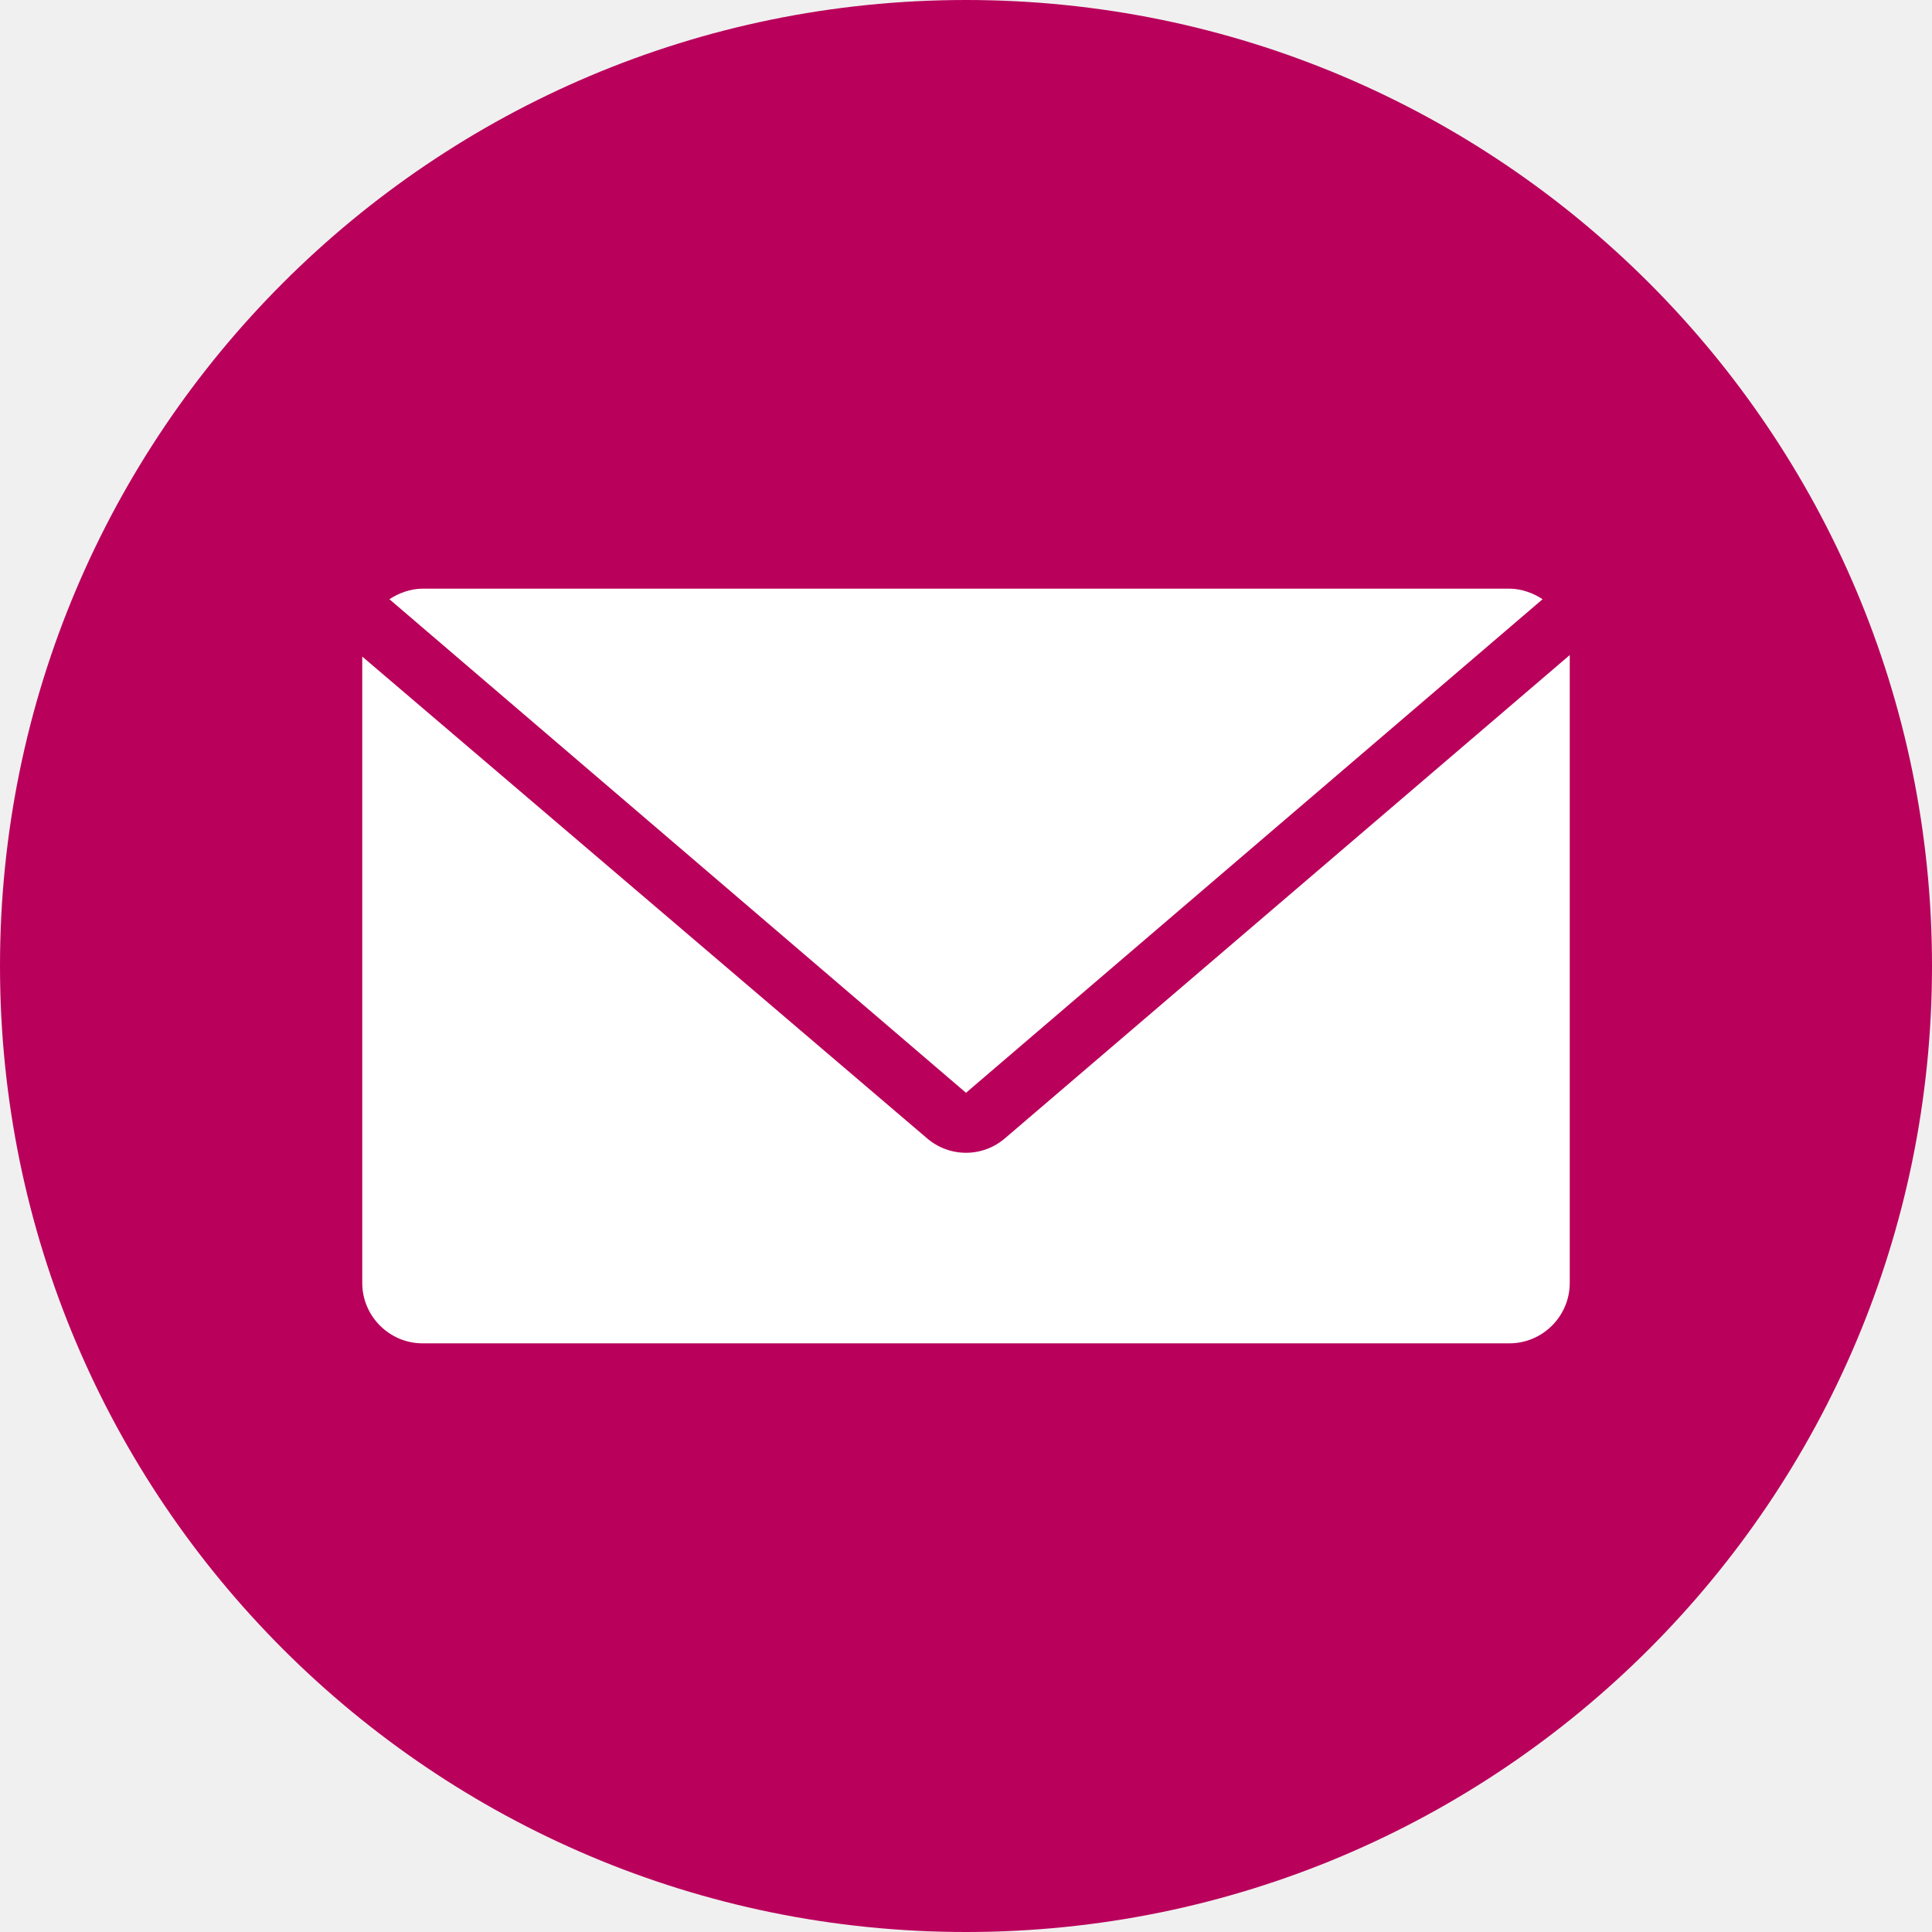
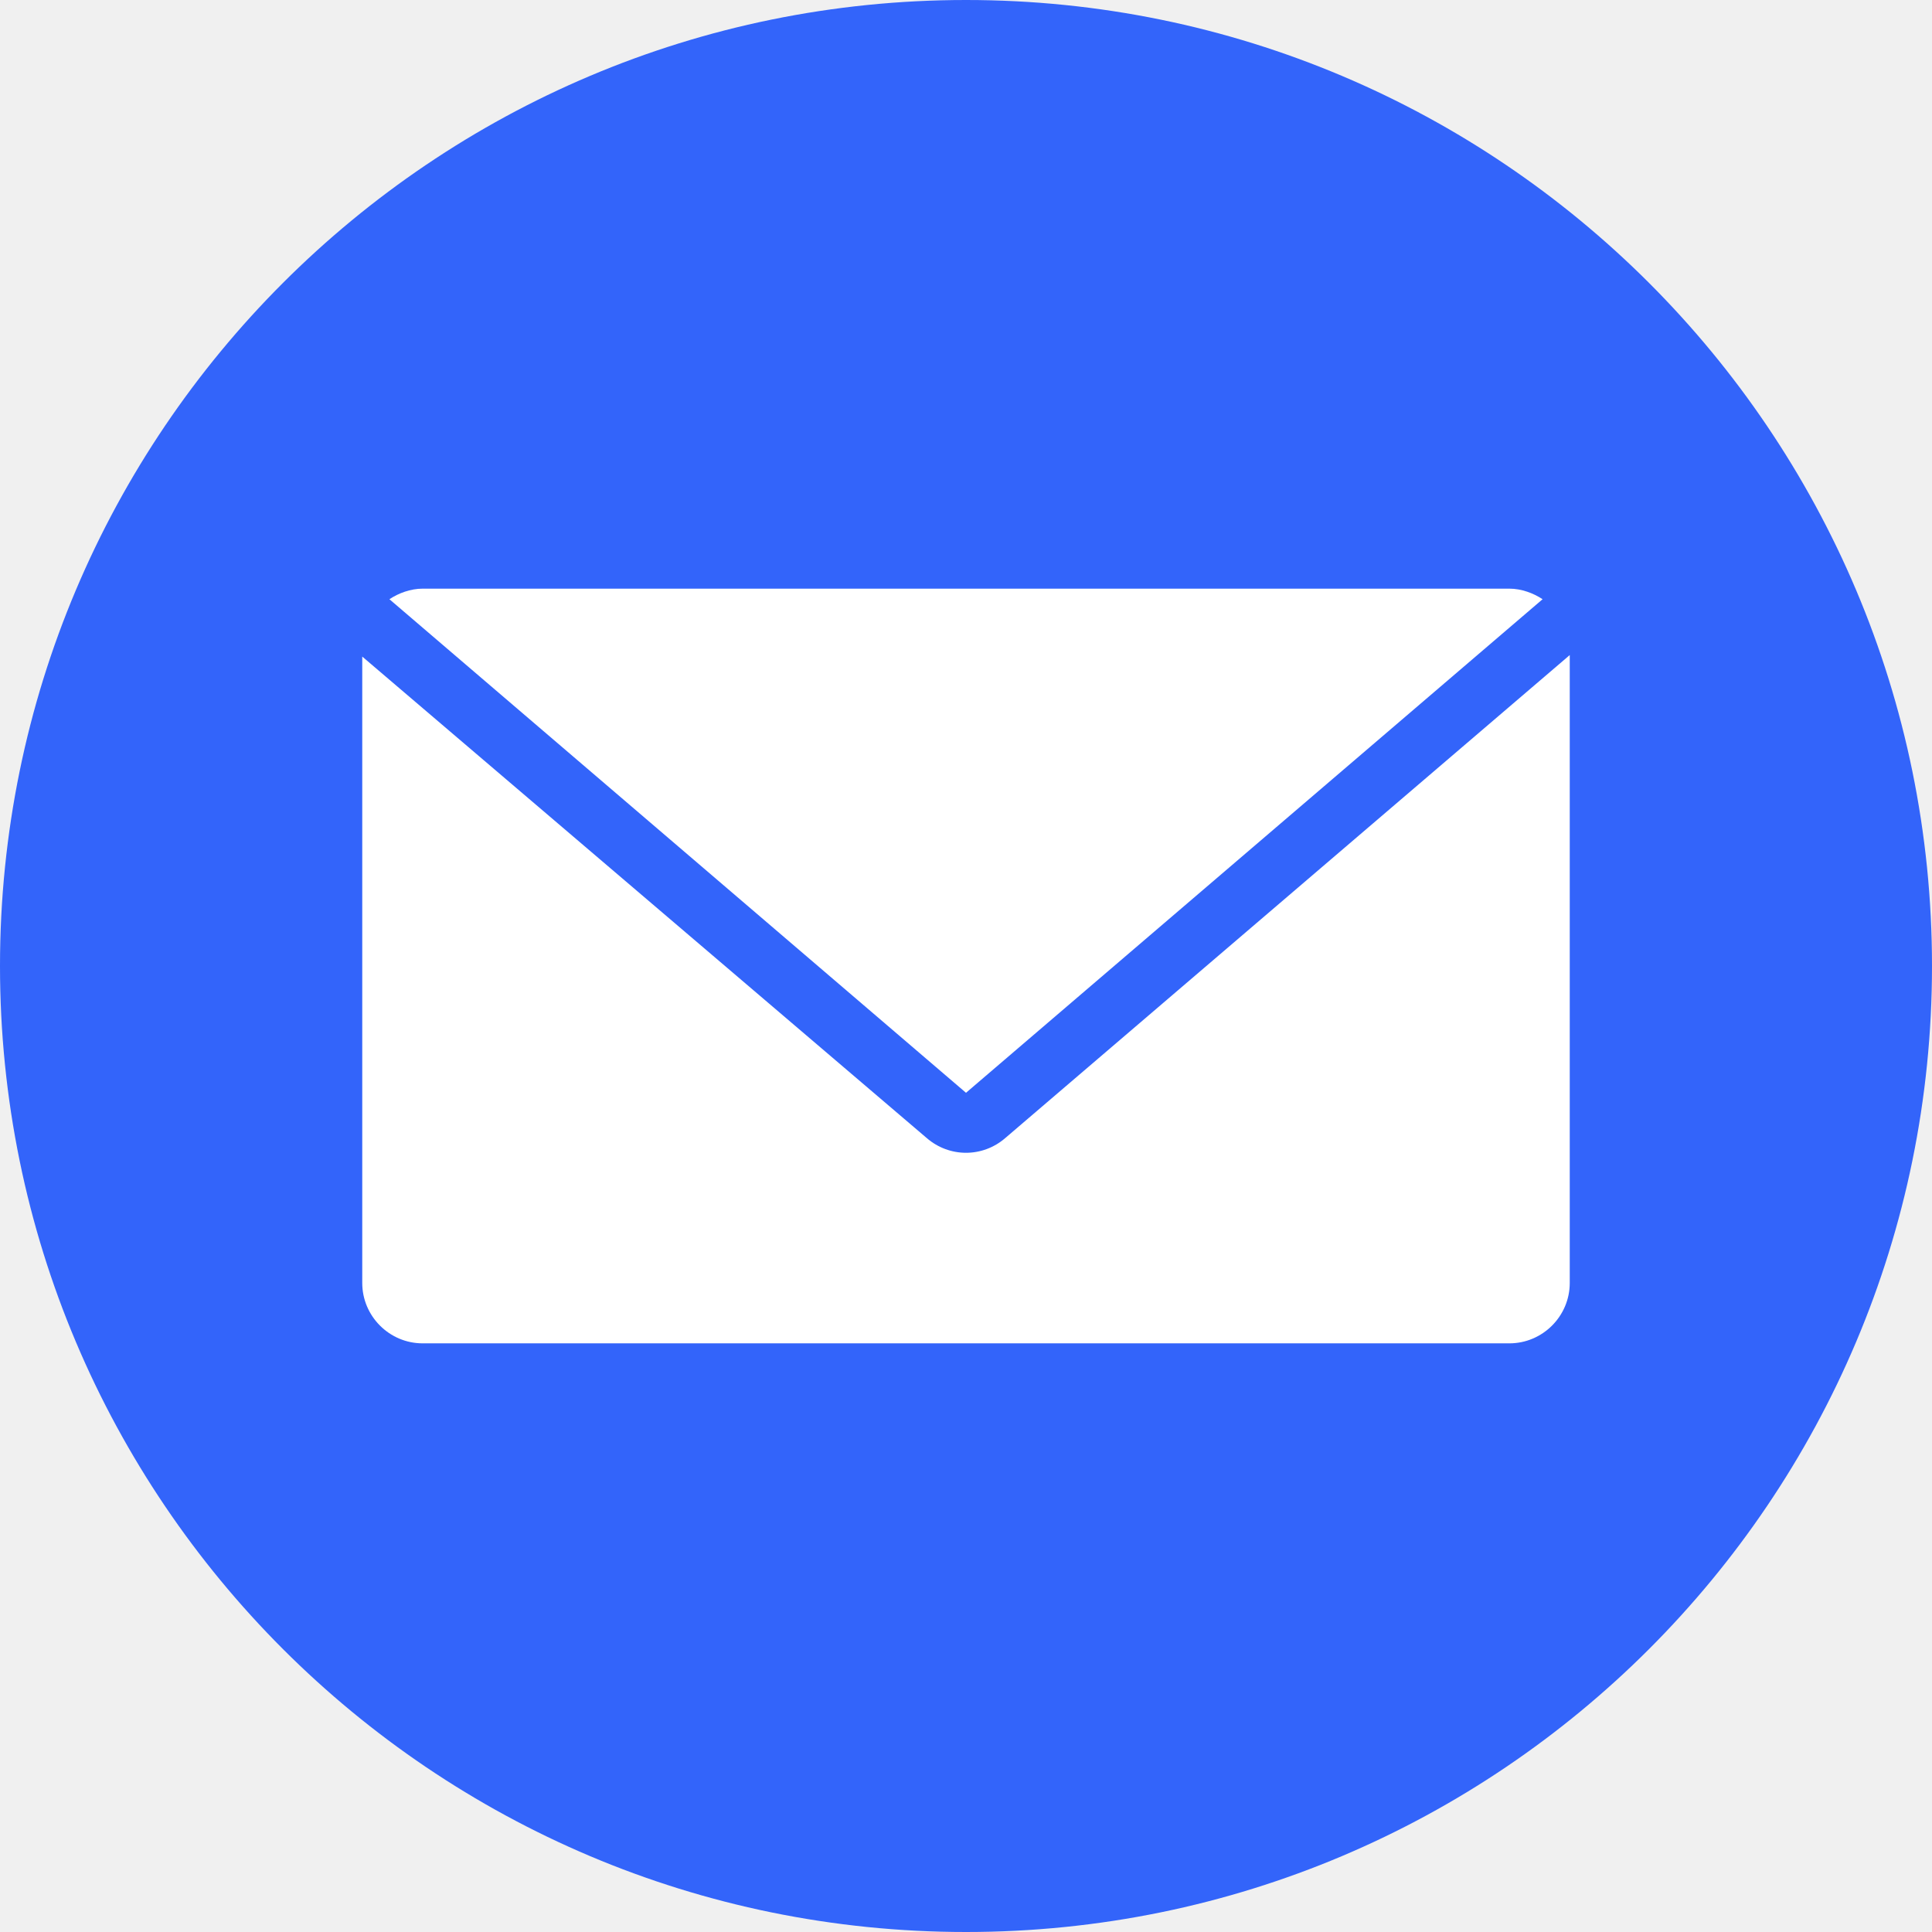
<svg xmlns="http://www.w3.org/2000/svg" width="128" height="128" viewBox="476 476 128 128">
  <g transform="translate(540 540)">
    <path vector-effect="non-scaling-stroke" d="M-540-540H540V540H-540z" fill="#fff" visibility="hidden" />
-     <circle vector-effect="non-scaling-stroke" cx="0" cy="0" r="64" fill="#b9015b" />
+     <circle vector-effect="non-scaling-stroke" cx="0" cy="0" r="64" fill="#3364fa" />
  </g>
  <path vector-effect="non-scaling-stroke" d="M64 72.4l38.2-32.7c-.6-.4-1.4-.7-2.2-.7H28c-.8 0-1.6.3-2.2.7L64 72.4zm2.6 3c-1.5 1.3-3.7 1.3-5.2 0L24 43.5V85c0 2.2 1.8 4 4 4h72c2.2 0 4-1.8 4-4V43.4l-37.4 32z" fill="#fff" transform="translate(476 476)" />
</svg>
